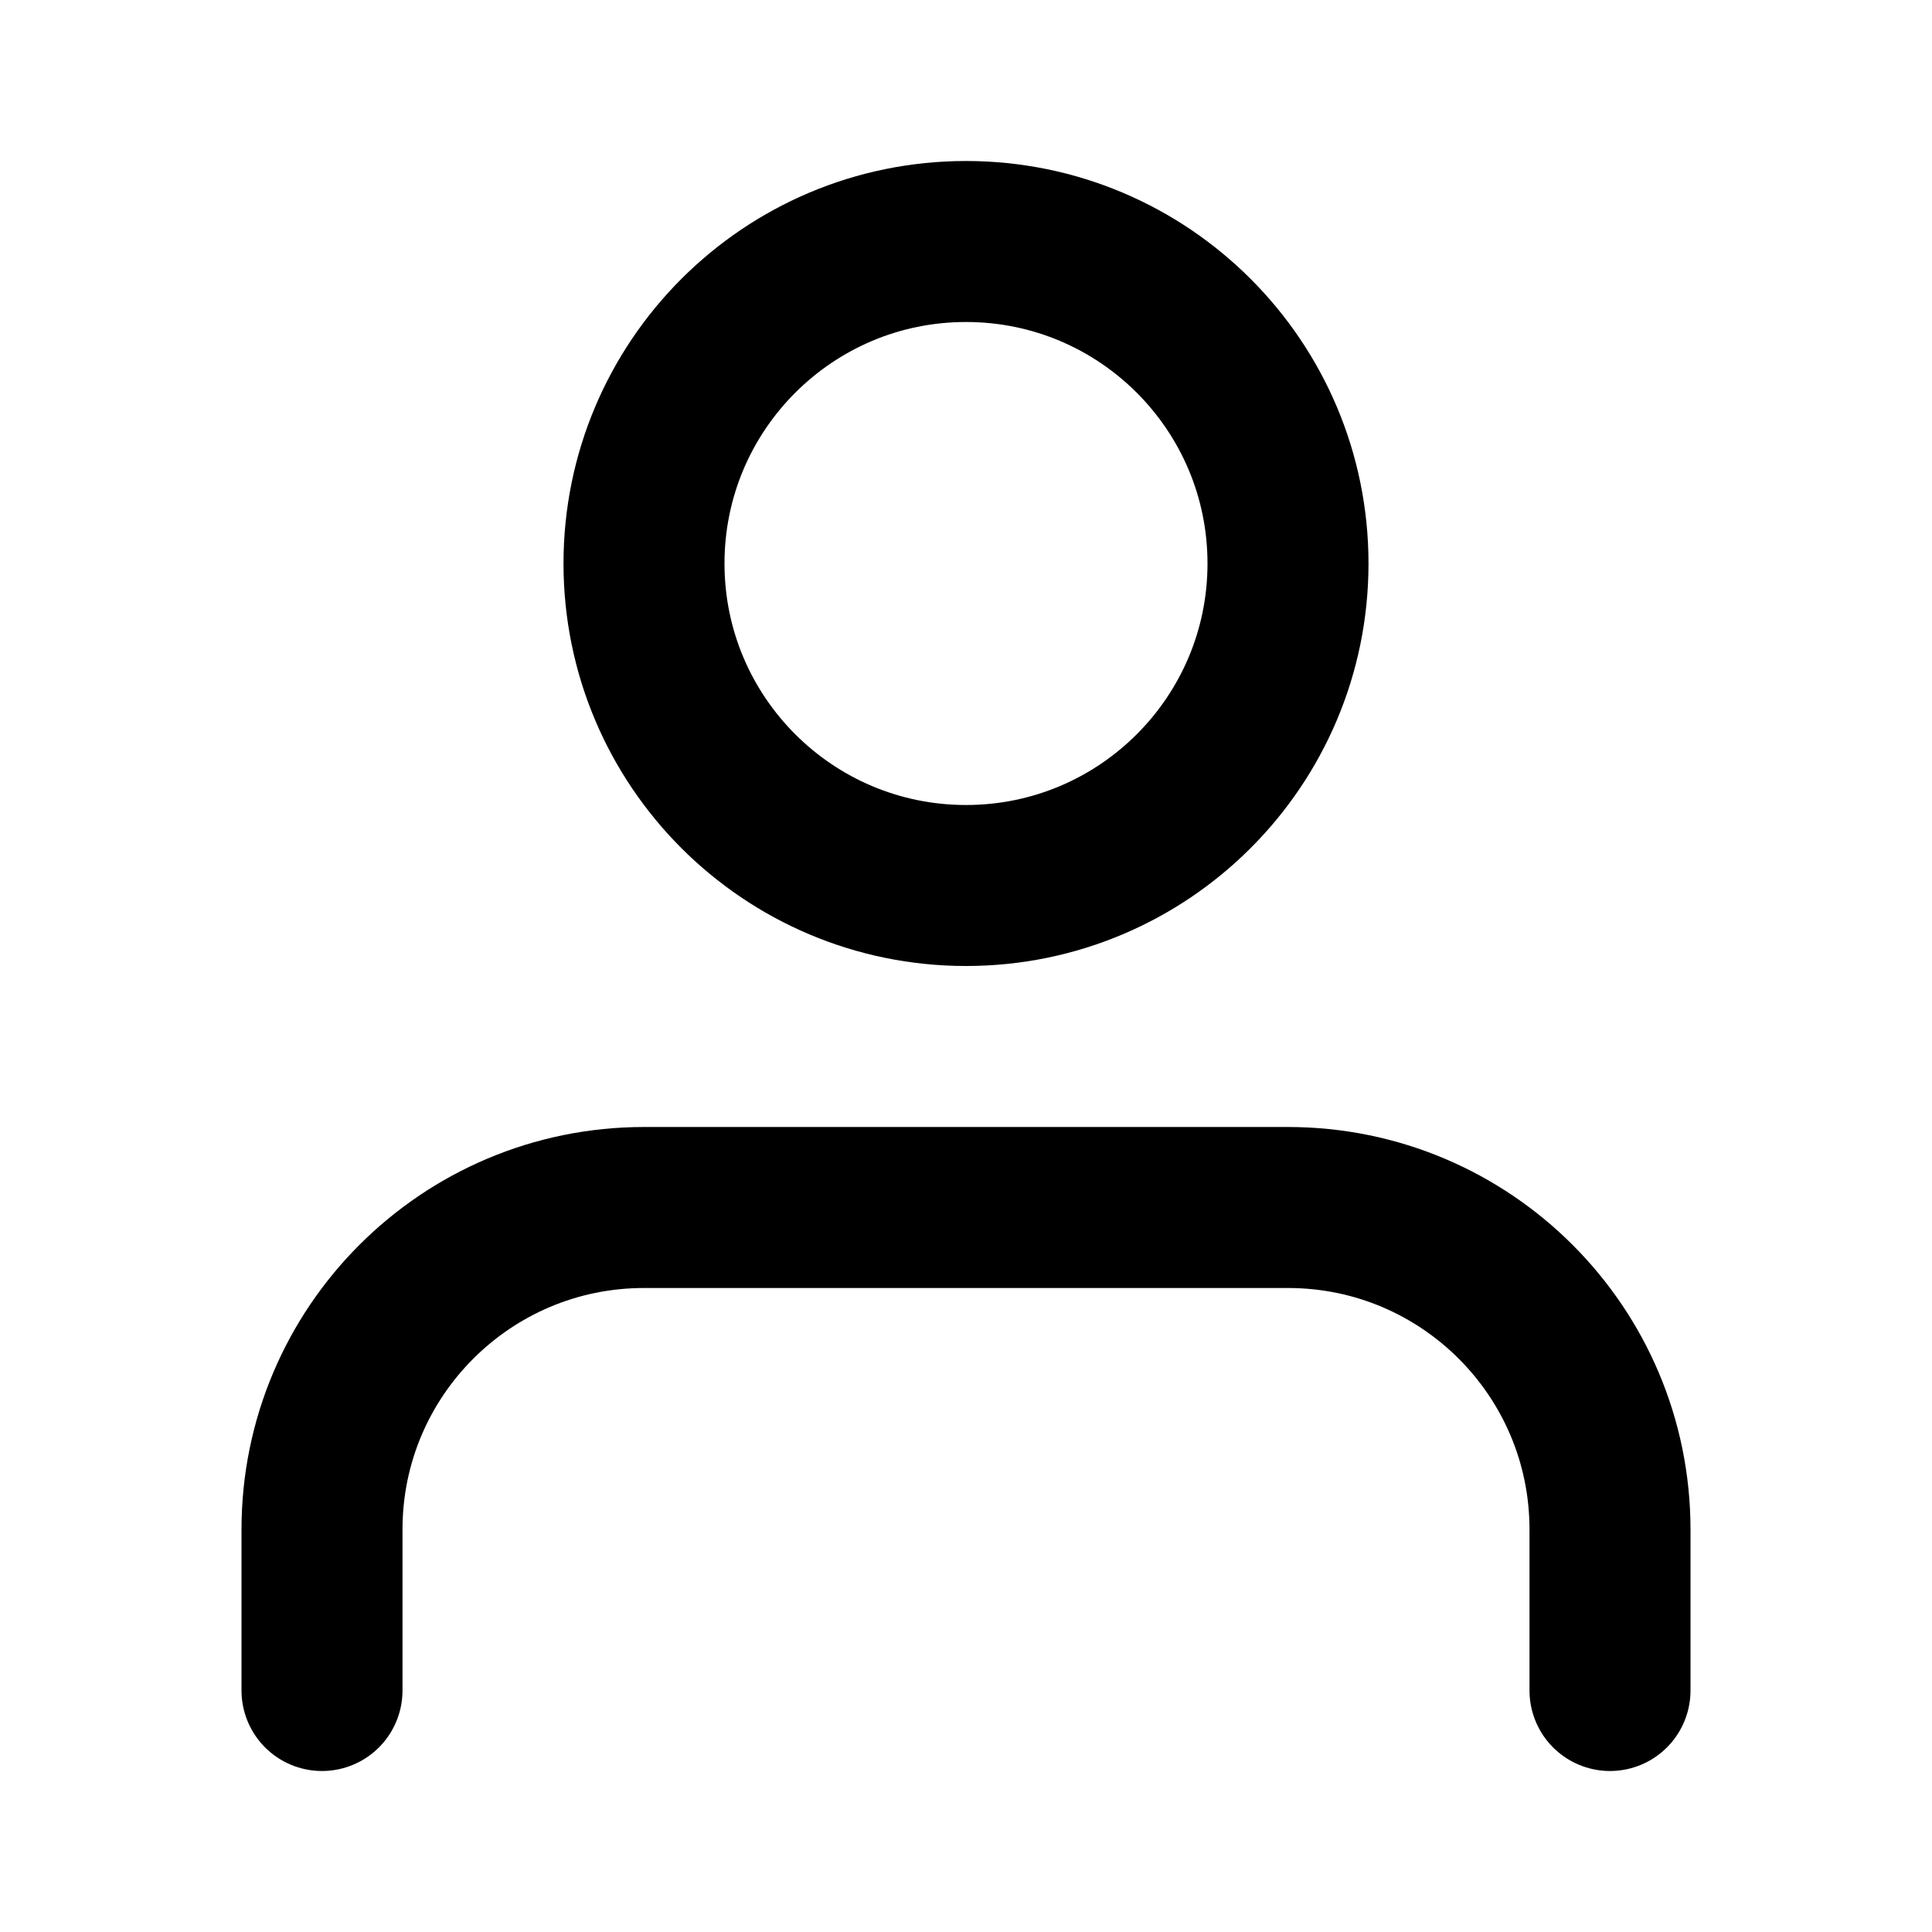
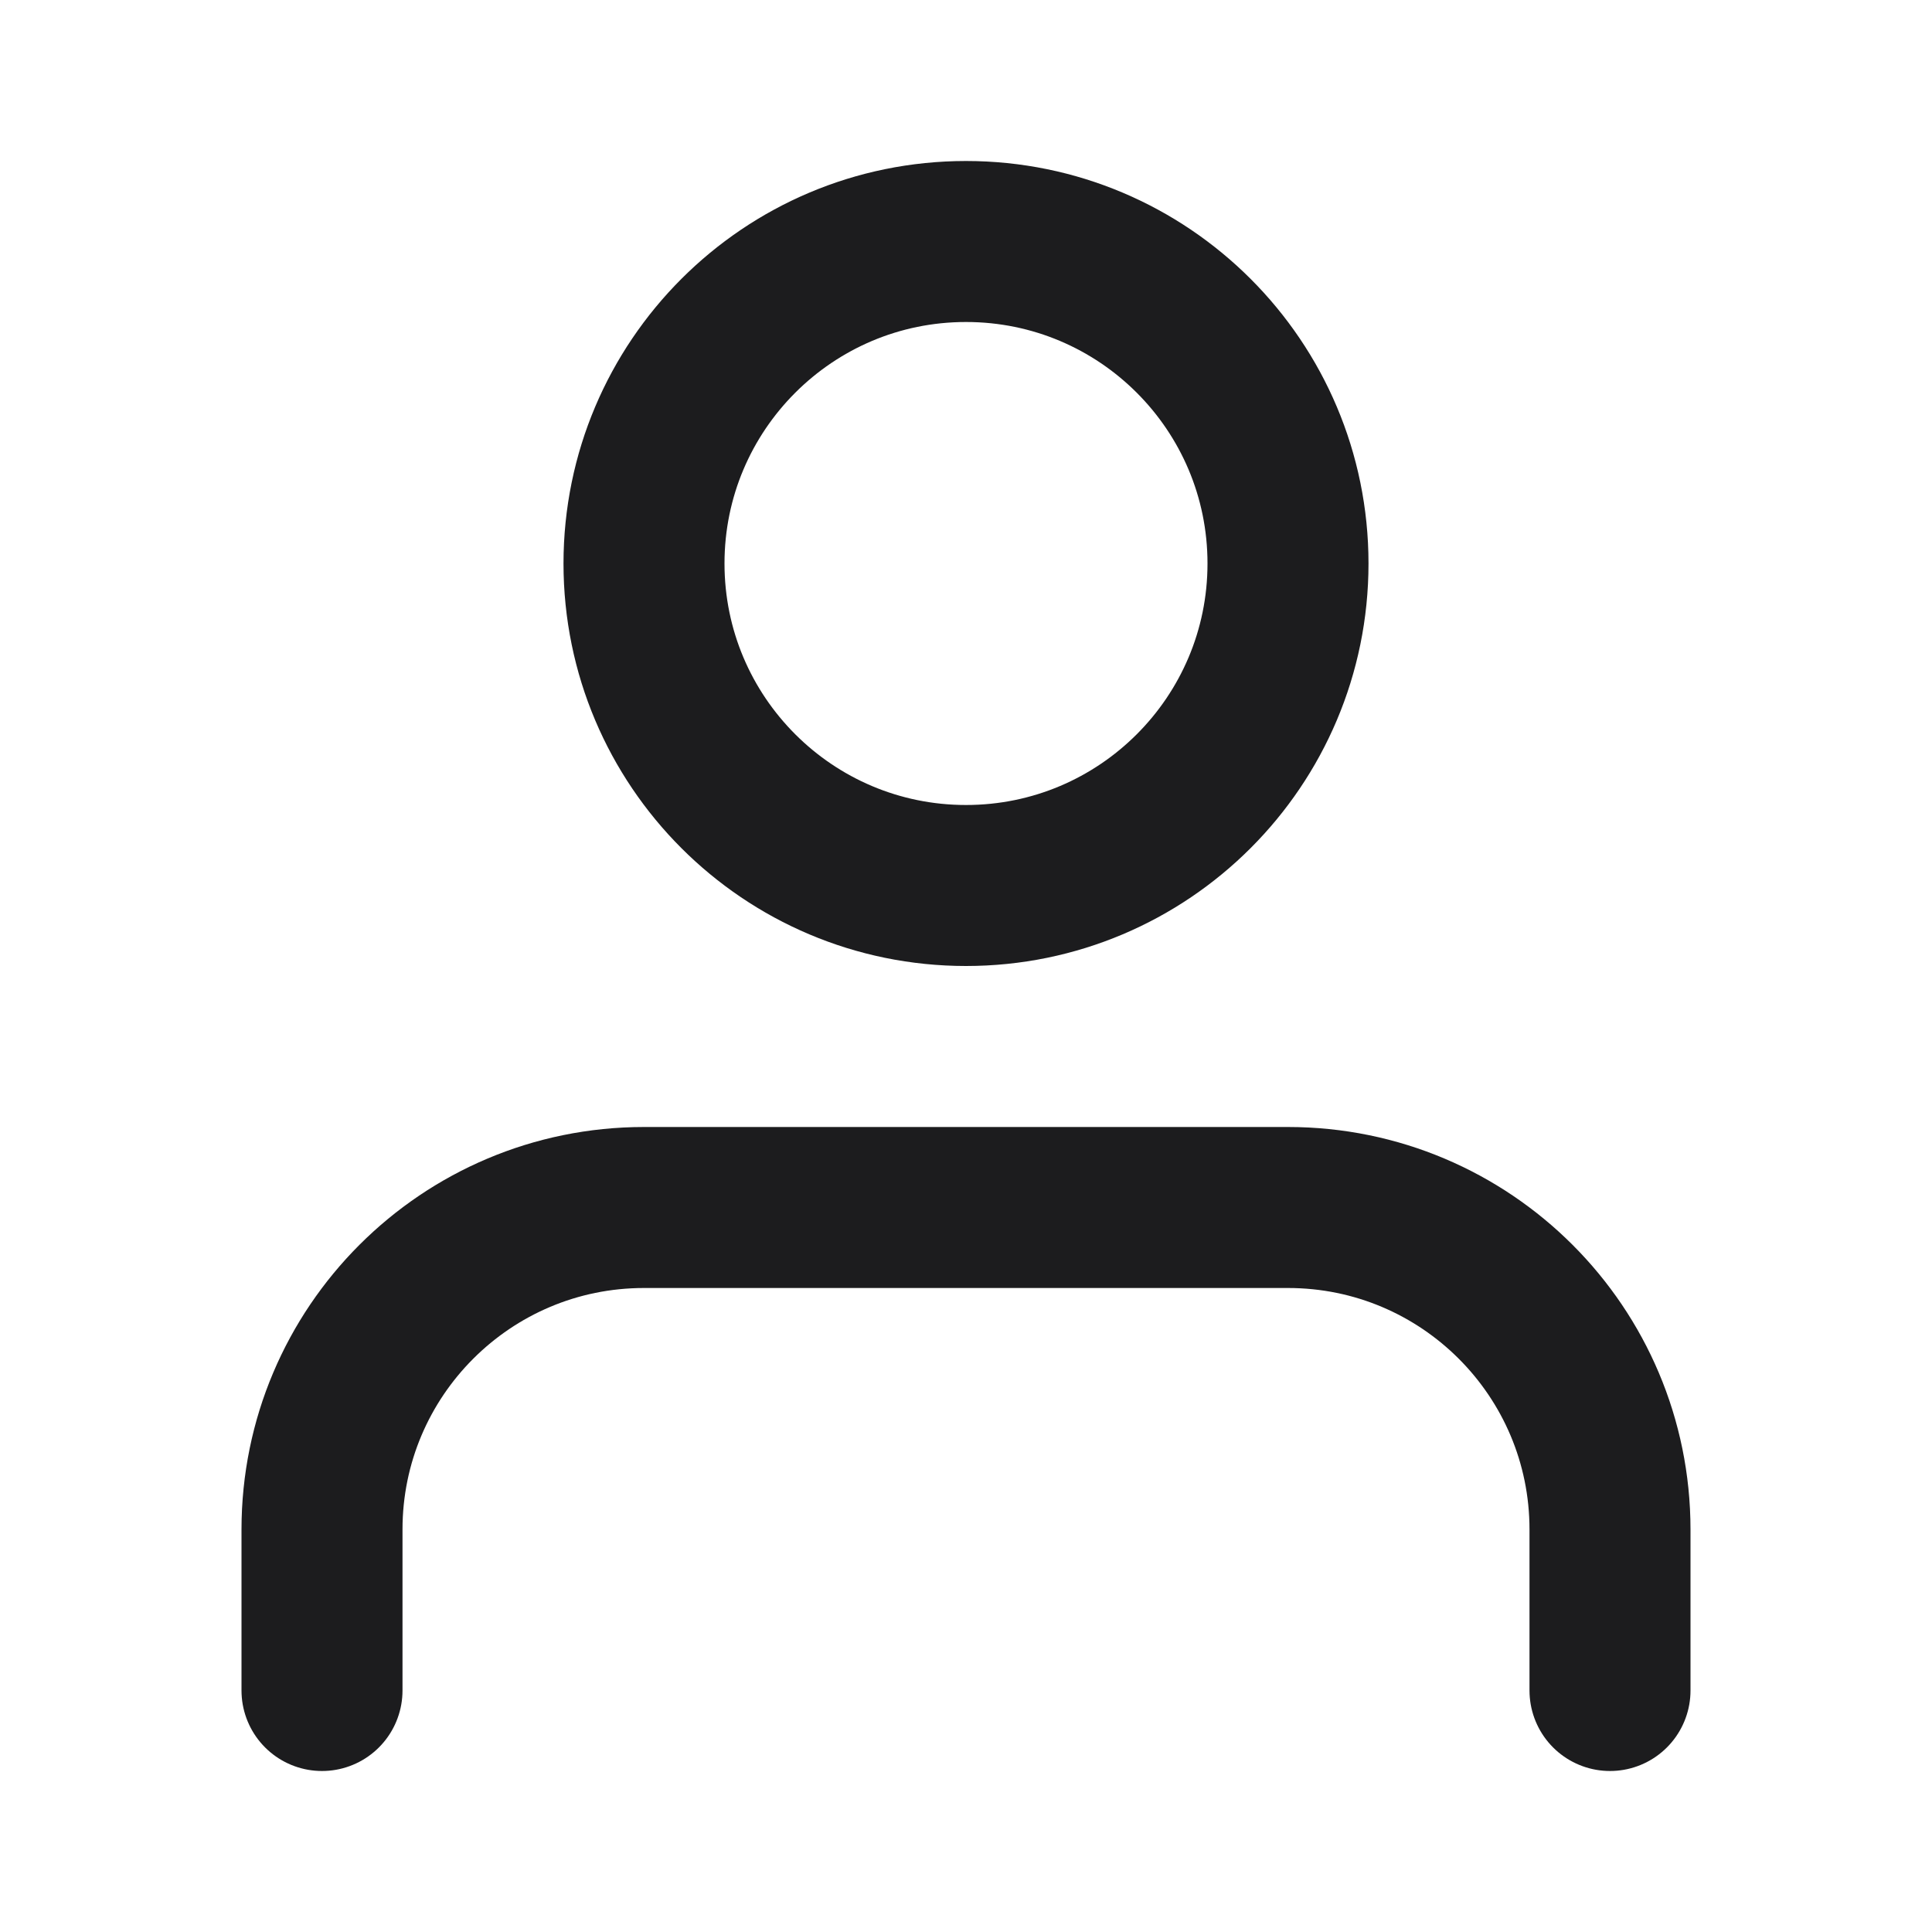
- <svg xmlns="http://www.w3.org/2000/svg" viewBox="0 0 24 24" fill="none" stroke="currentColor" stroke-width="2" stroke-linecap="round" stroke-linejoin="round">
+ <svg xmlns="http://www.w3.org/2000/svg" viewBox="0 0 24 24" fill="none" stroke="#1c1c1e" stroke-width="2" stroke-linecap="round" stroke-linejoin="round">
  <path d="M20 21v-2a4 4 0 0 0-4-4H8a4 4 0 0 0-4 4v2" />
  <circle cx="12" cy="7" r="4" />
</svg>
